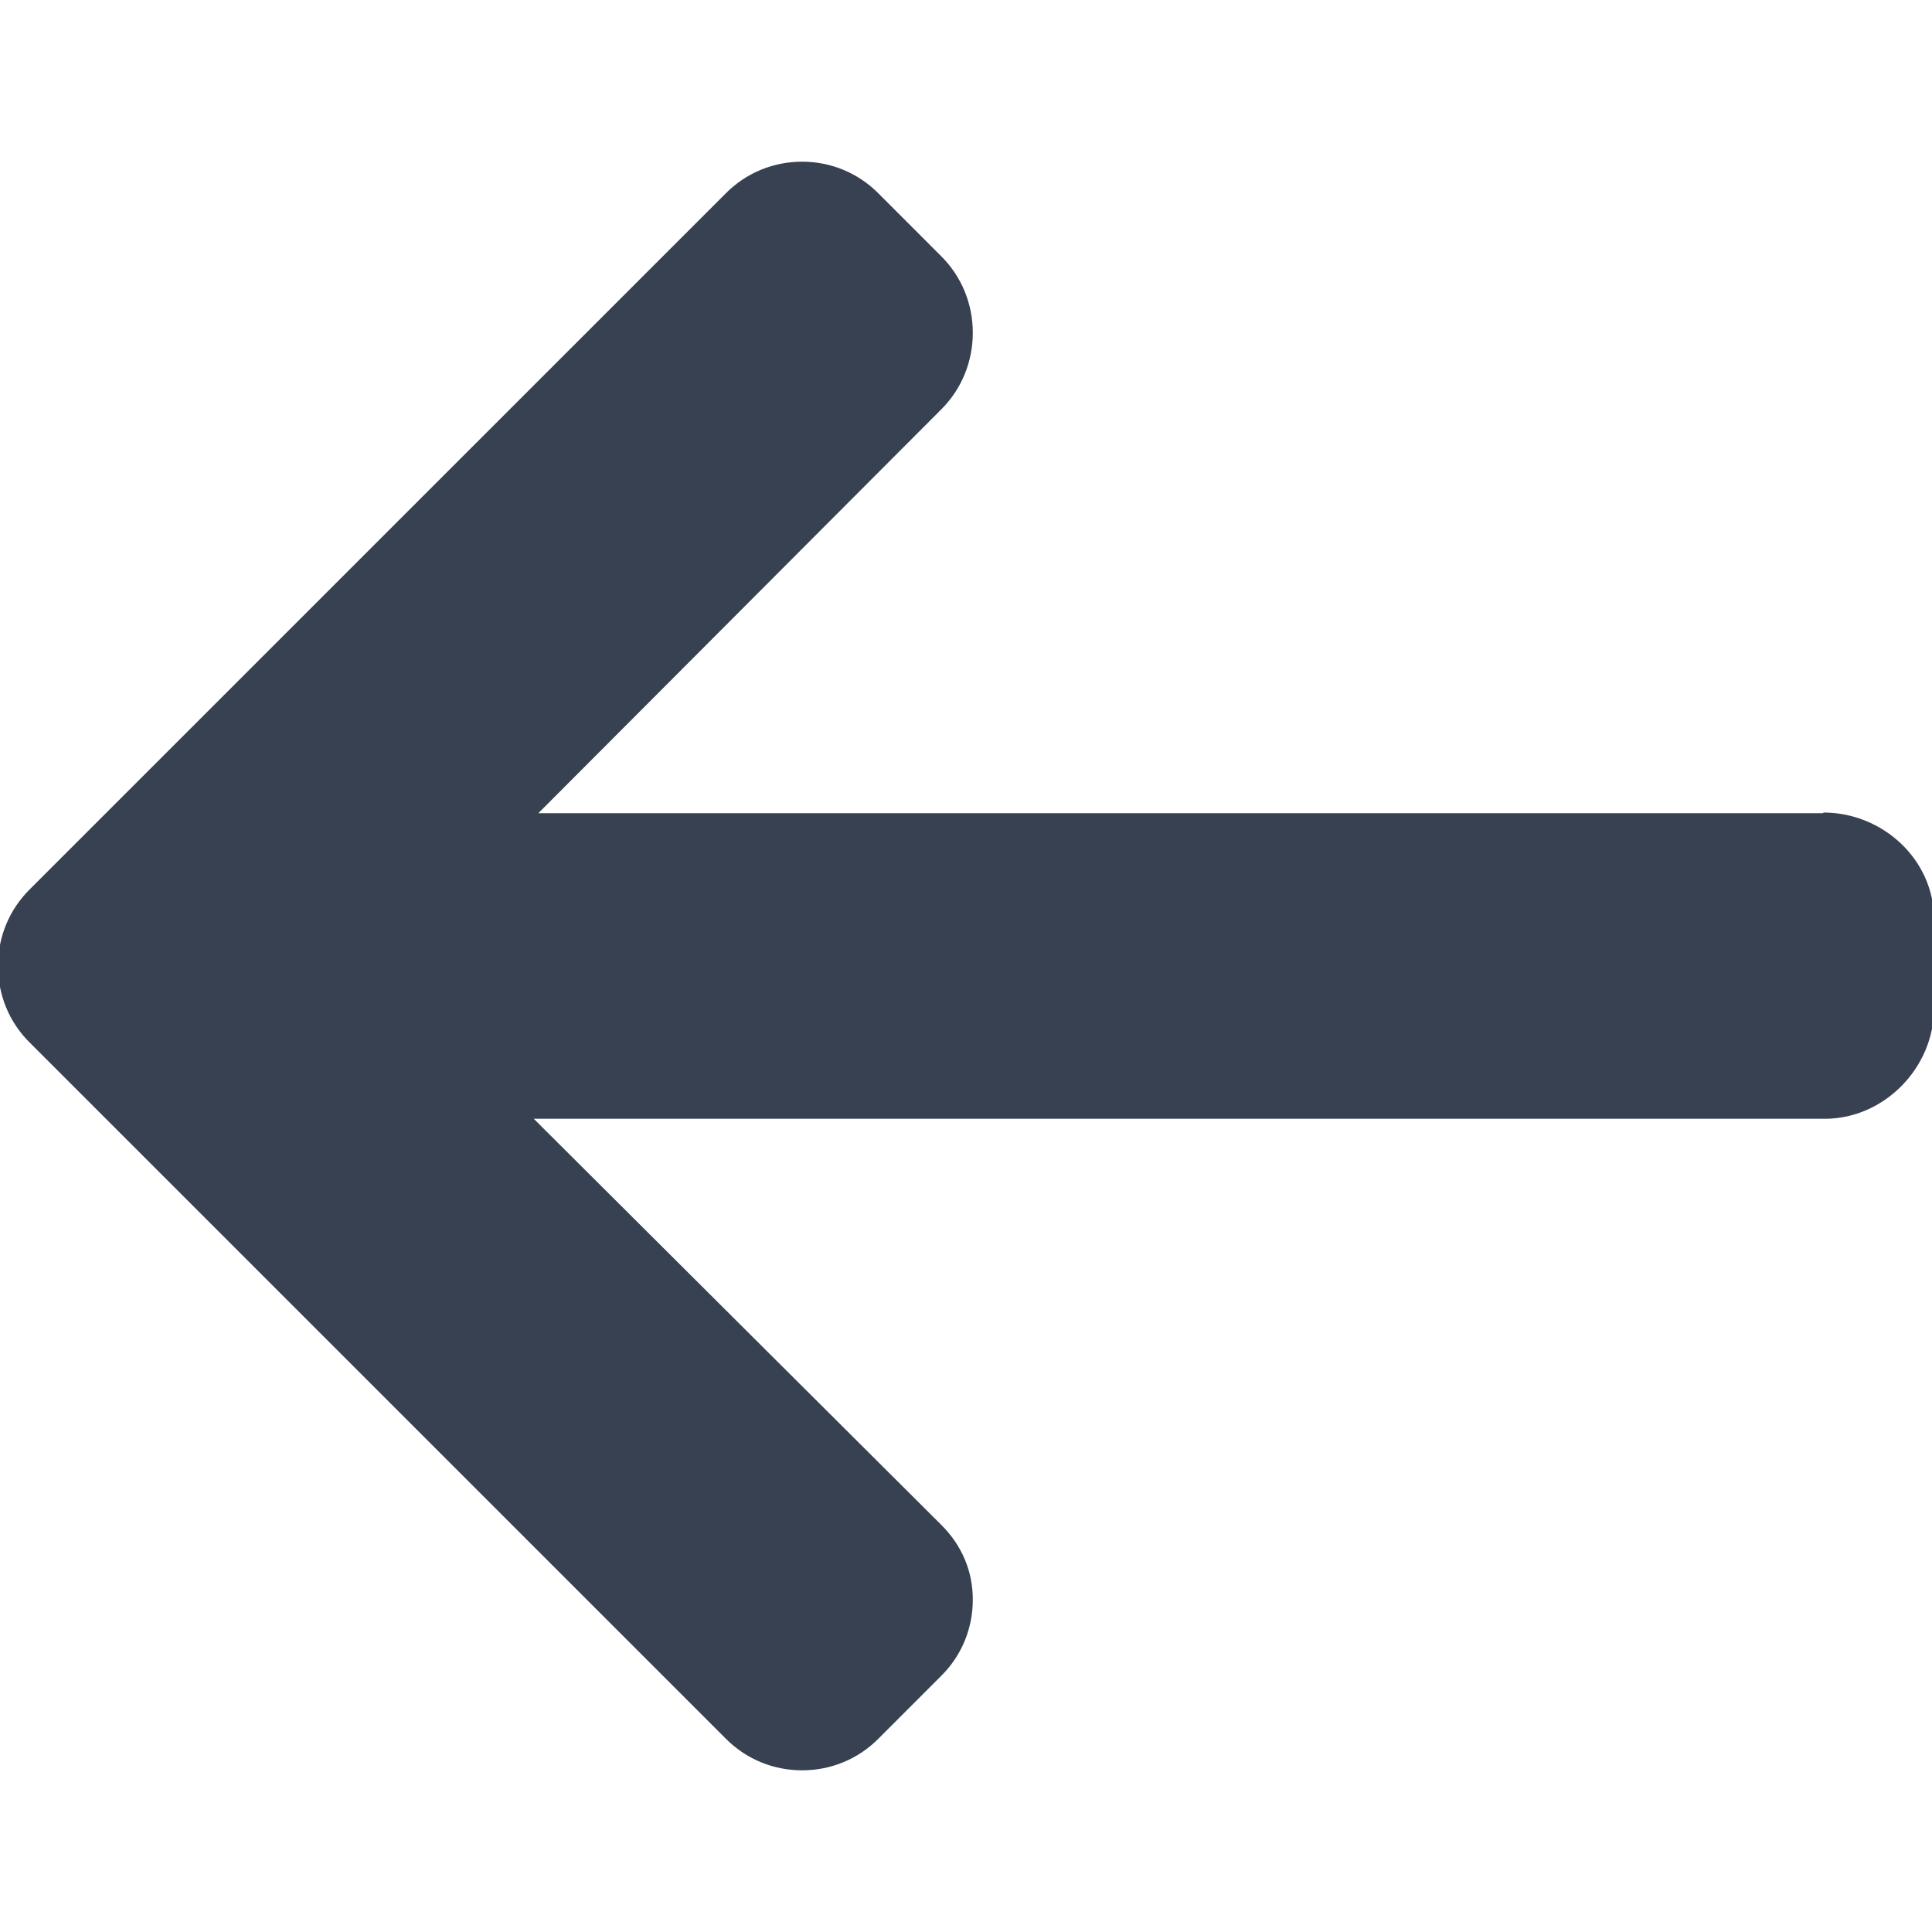
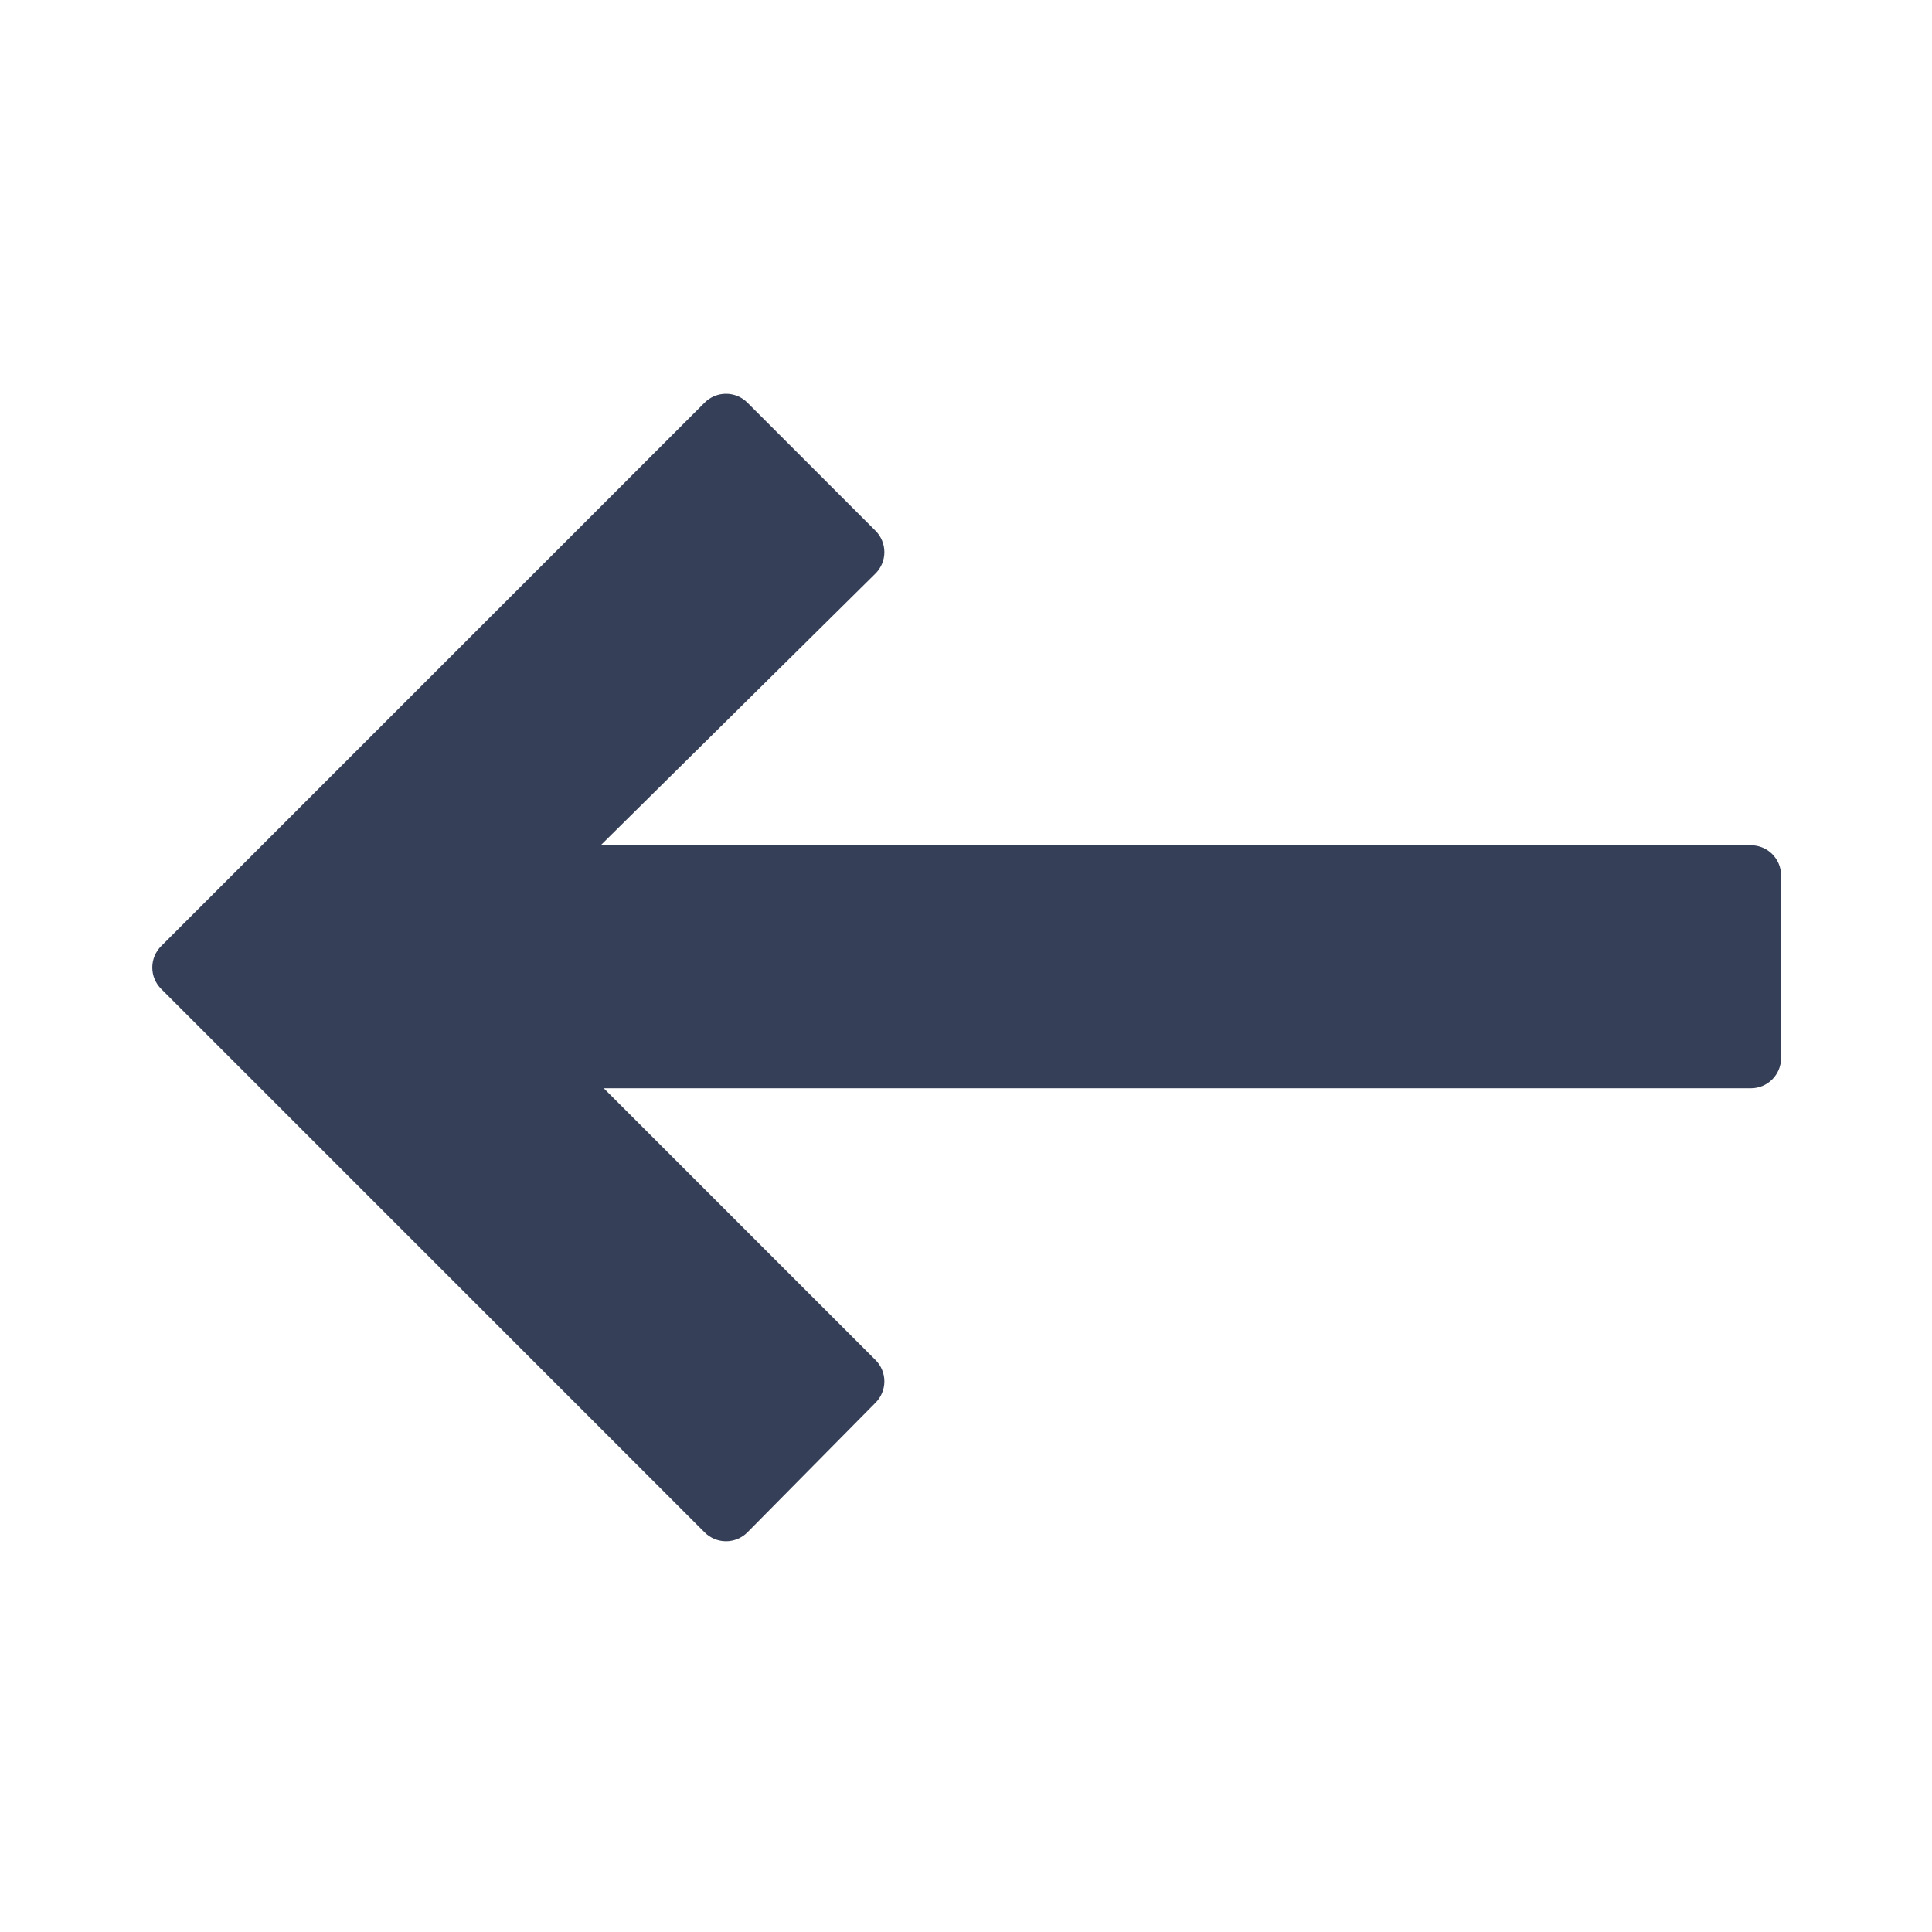
- <svg xmlns="http://www.w3.org/2000/svg" version="1.1" id="Layer_1" x="0px" y="0px" viewBox="0 0 492 492" style="enable-background:new 0 0 492 492;" xml:space="preserve" fill="#374151" stroke="#374151">
-   <g>
-     <g>
-       <path d="M464.344,207.418l0.768,0.168H135.888l103.496-103.724c5.068-5.064,7.848-11.924,7.848-19.124    c0-7.2-2.78-14.012-7.848-19.088L223.28,49.538c-5.064-5.064-11.812-7.864-19.008-7.864c-7.2,0-13.952,2.78-19.016,7.844    L7.844,226.914C2.76,231.998-0.02,238.77,0,245.974c-0.02,7.244,2.76,14.02,7.844,19.096l177.412,177.412    c5.064,5.06,11.812,7.844,19.016,7.844c7.196,0,13.944-2.788,19.008-7.844l16.104-16.112c5.068-5.056,7.848-11.808,7.848-19.008    c0-7.196-2.78-13.592-7.848-18.652L134.72,284.406h329.992c14.828,0,27.288-12.78,27.288-27.6v-22.788    C492,219.198,479.172,207.418,464.344,207.418z" />
-     </g>
+ <svg xmlns="http://www.w3.org/2000/svg" height="512" viewBox="0 0 64 64" width="512" fill="#353F58">
+   <g id="Glyph">
+     <path d="m58 28h-38.1l9.1-9a1 1 0 0 0 0-1.42l-4.24-4.24a1 1 0 0 0 -1.42 0l-18 18a1 1 0 0 0 0 1.42l18 18a1 1 0 0 0 1.42 0l4.24-4.29a1 1 0 0 0 0-1.42l-9-9h38a1 1 0 0 0 1-1v-6.05a1 1 0 0 0 -1-1z" />
  </g>
-   <g>
- </g>
-   <g>
- </g>
-   <g>
- </g>
-   <g>
- </g>
-   <g>
- </g>
-   <g>
- </g>
-   <g>
- </g>
-   <g>
- </g>
-   <g>
- </g>
-   <g>
- </g>
-   <g>
- </g>
-   <g>
- </g>
-   <g>
- </g>
-   <g>
- </g>
-   <g>
- </g>
</svg>
